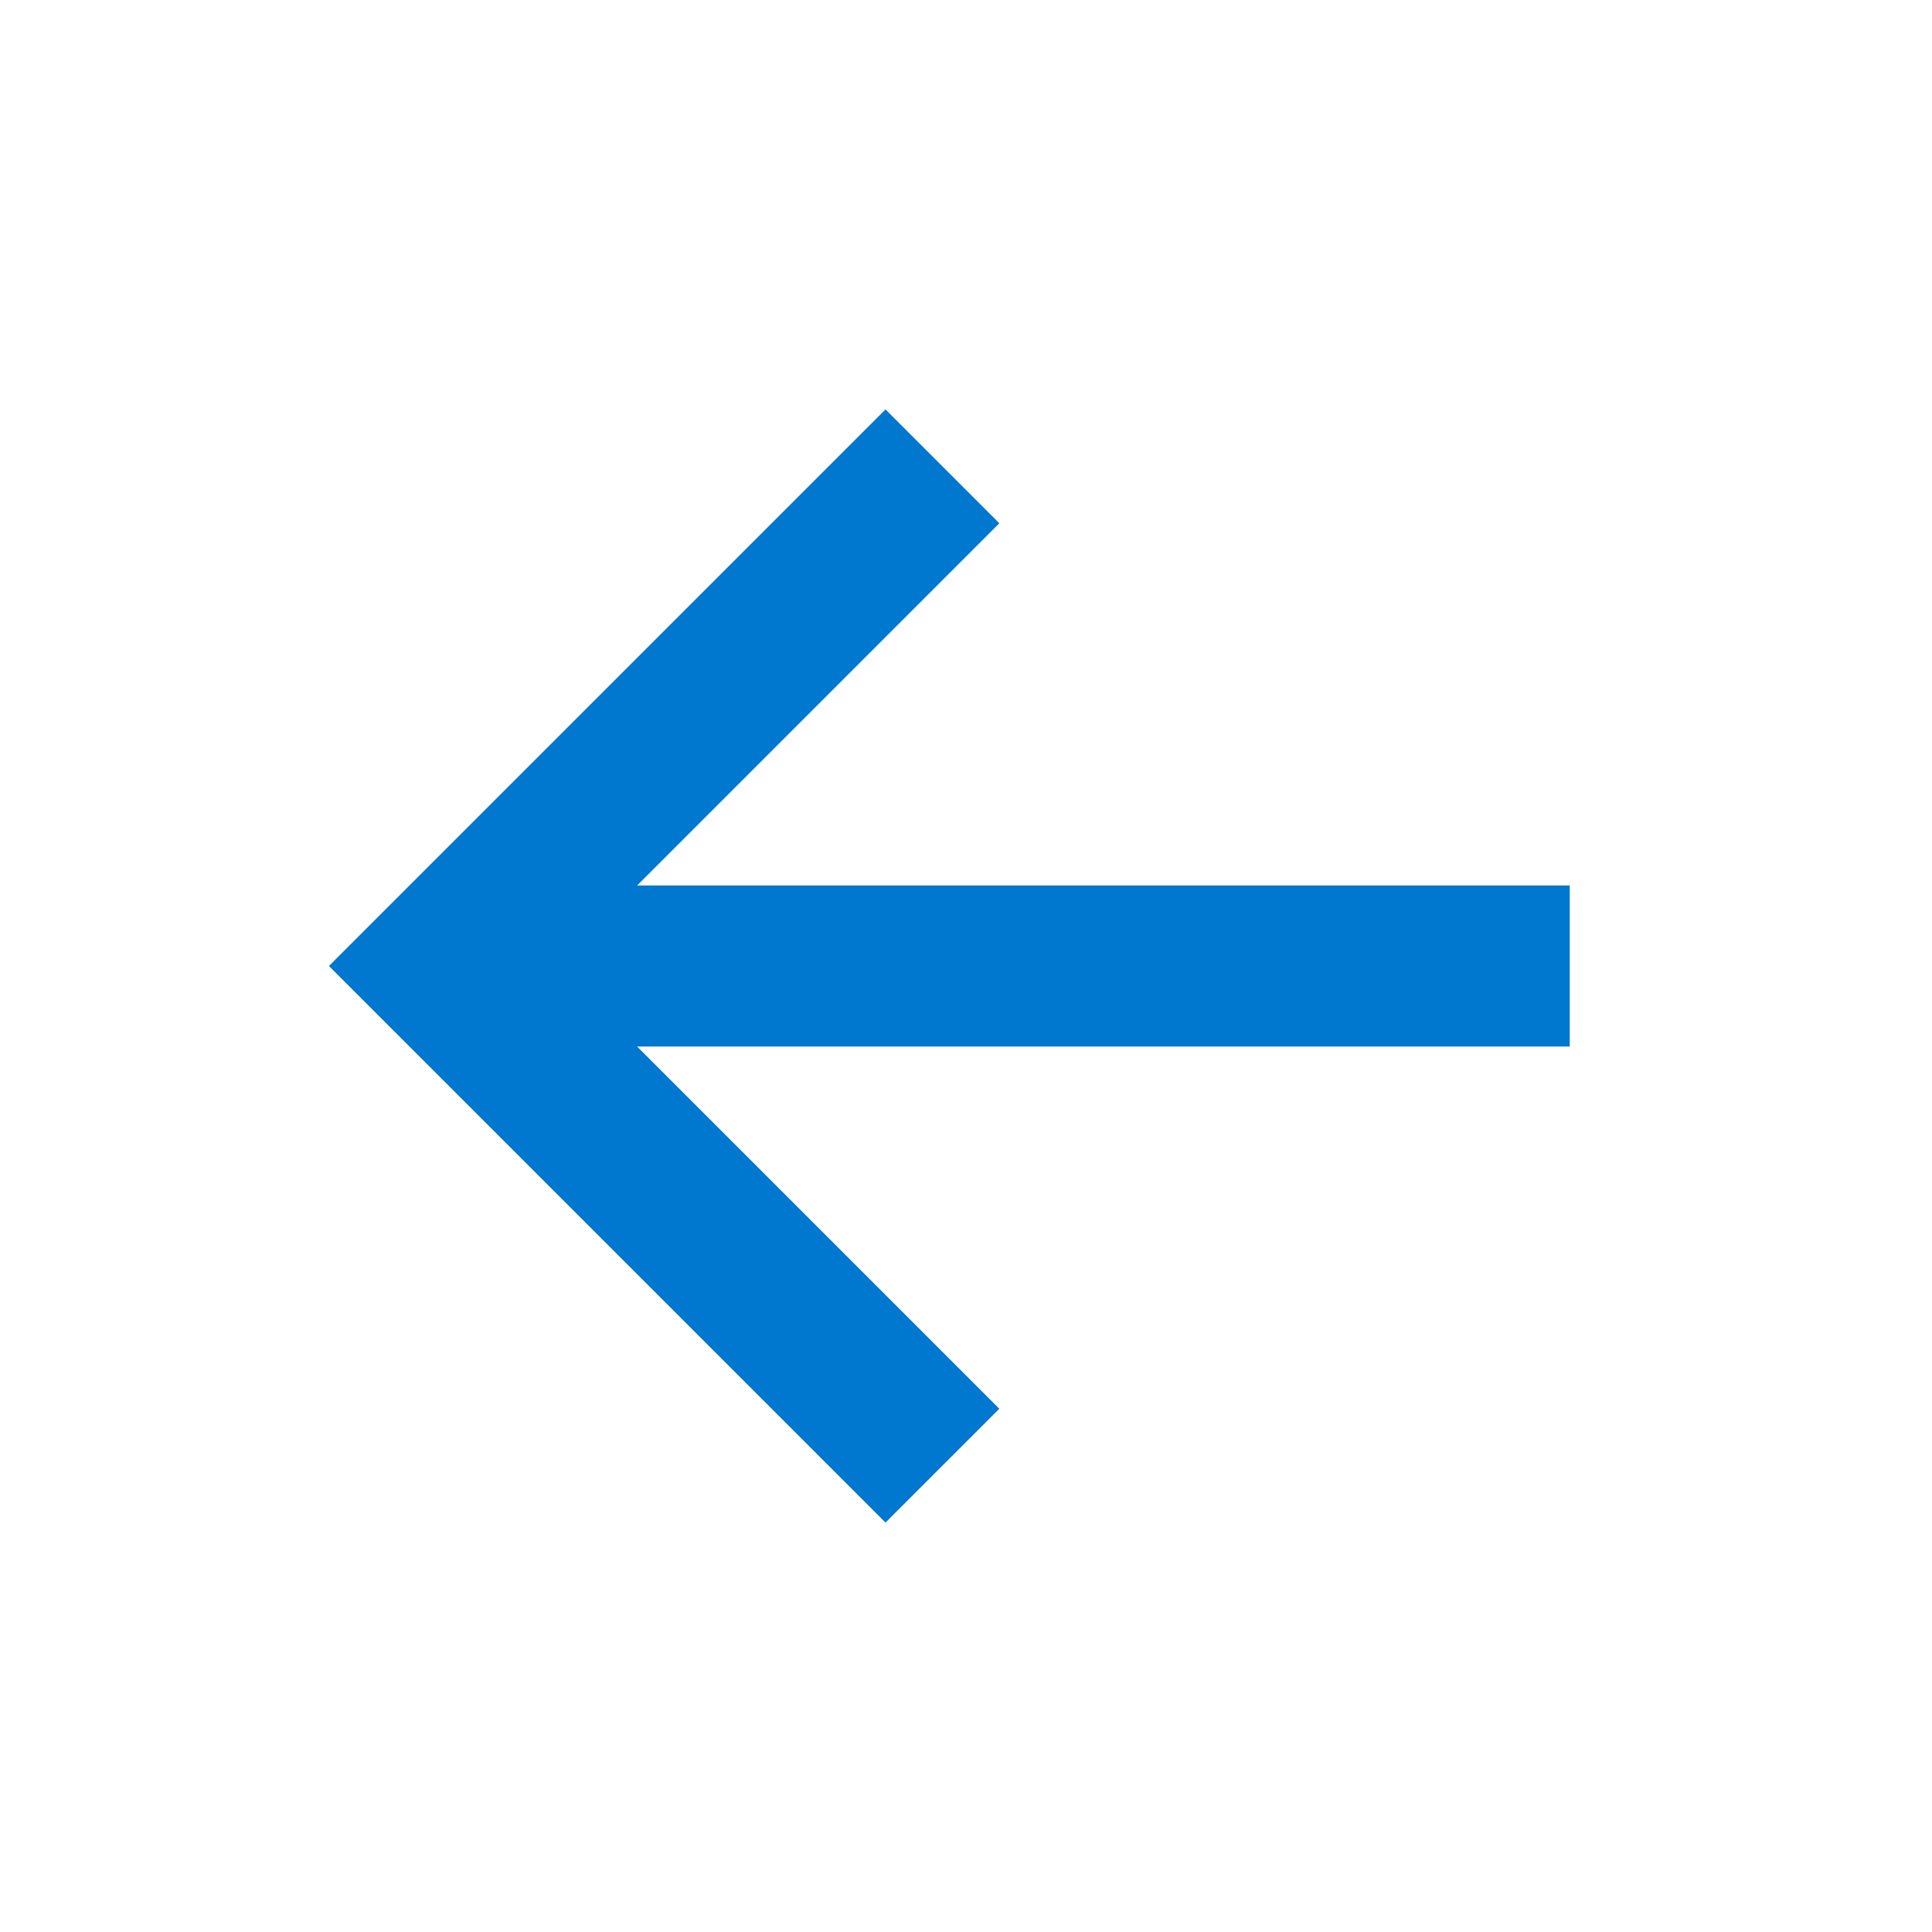
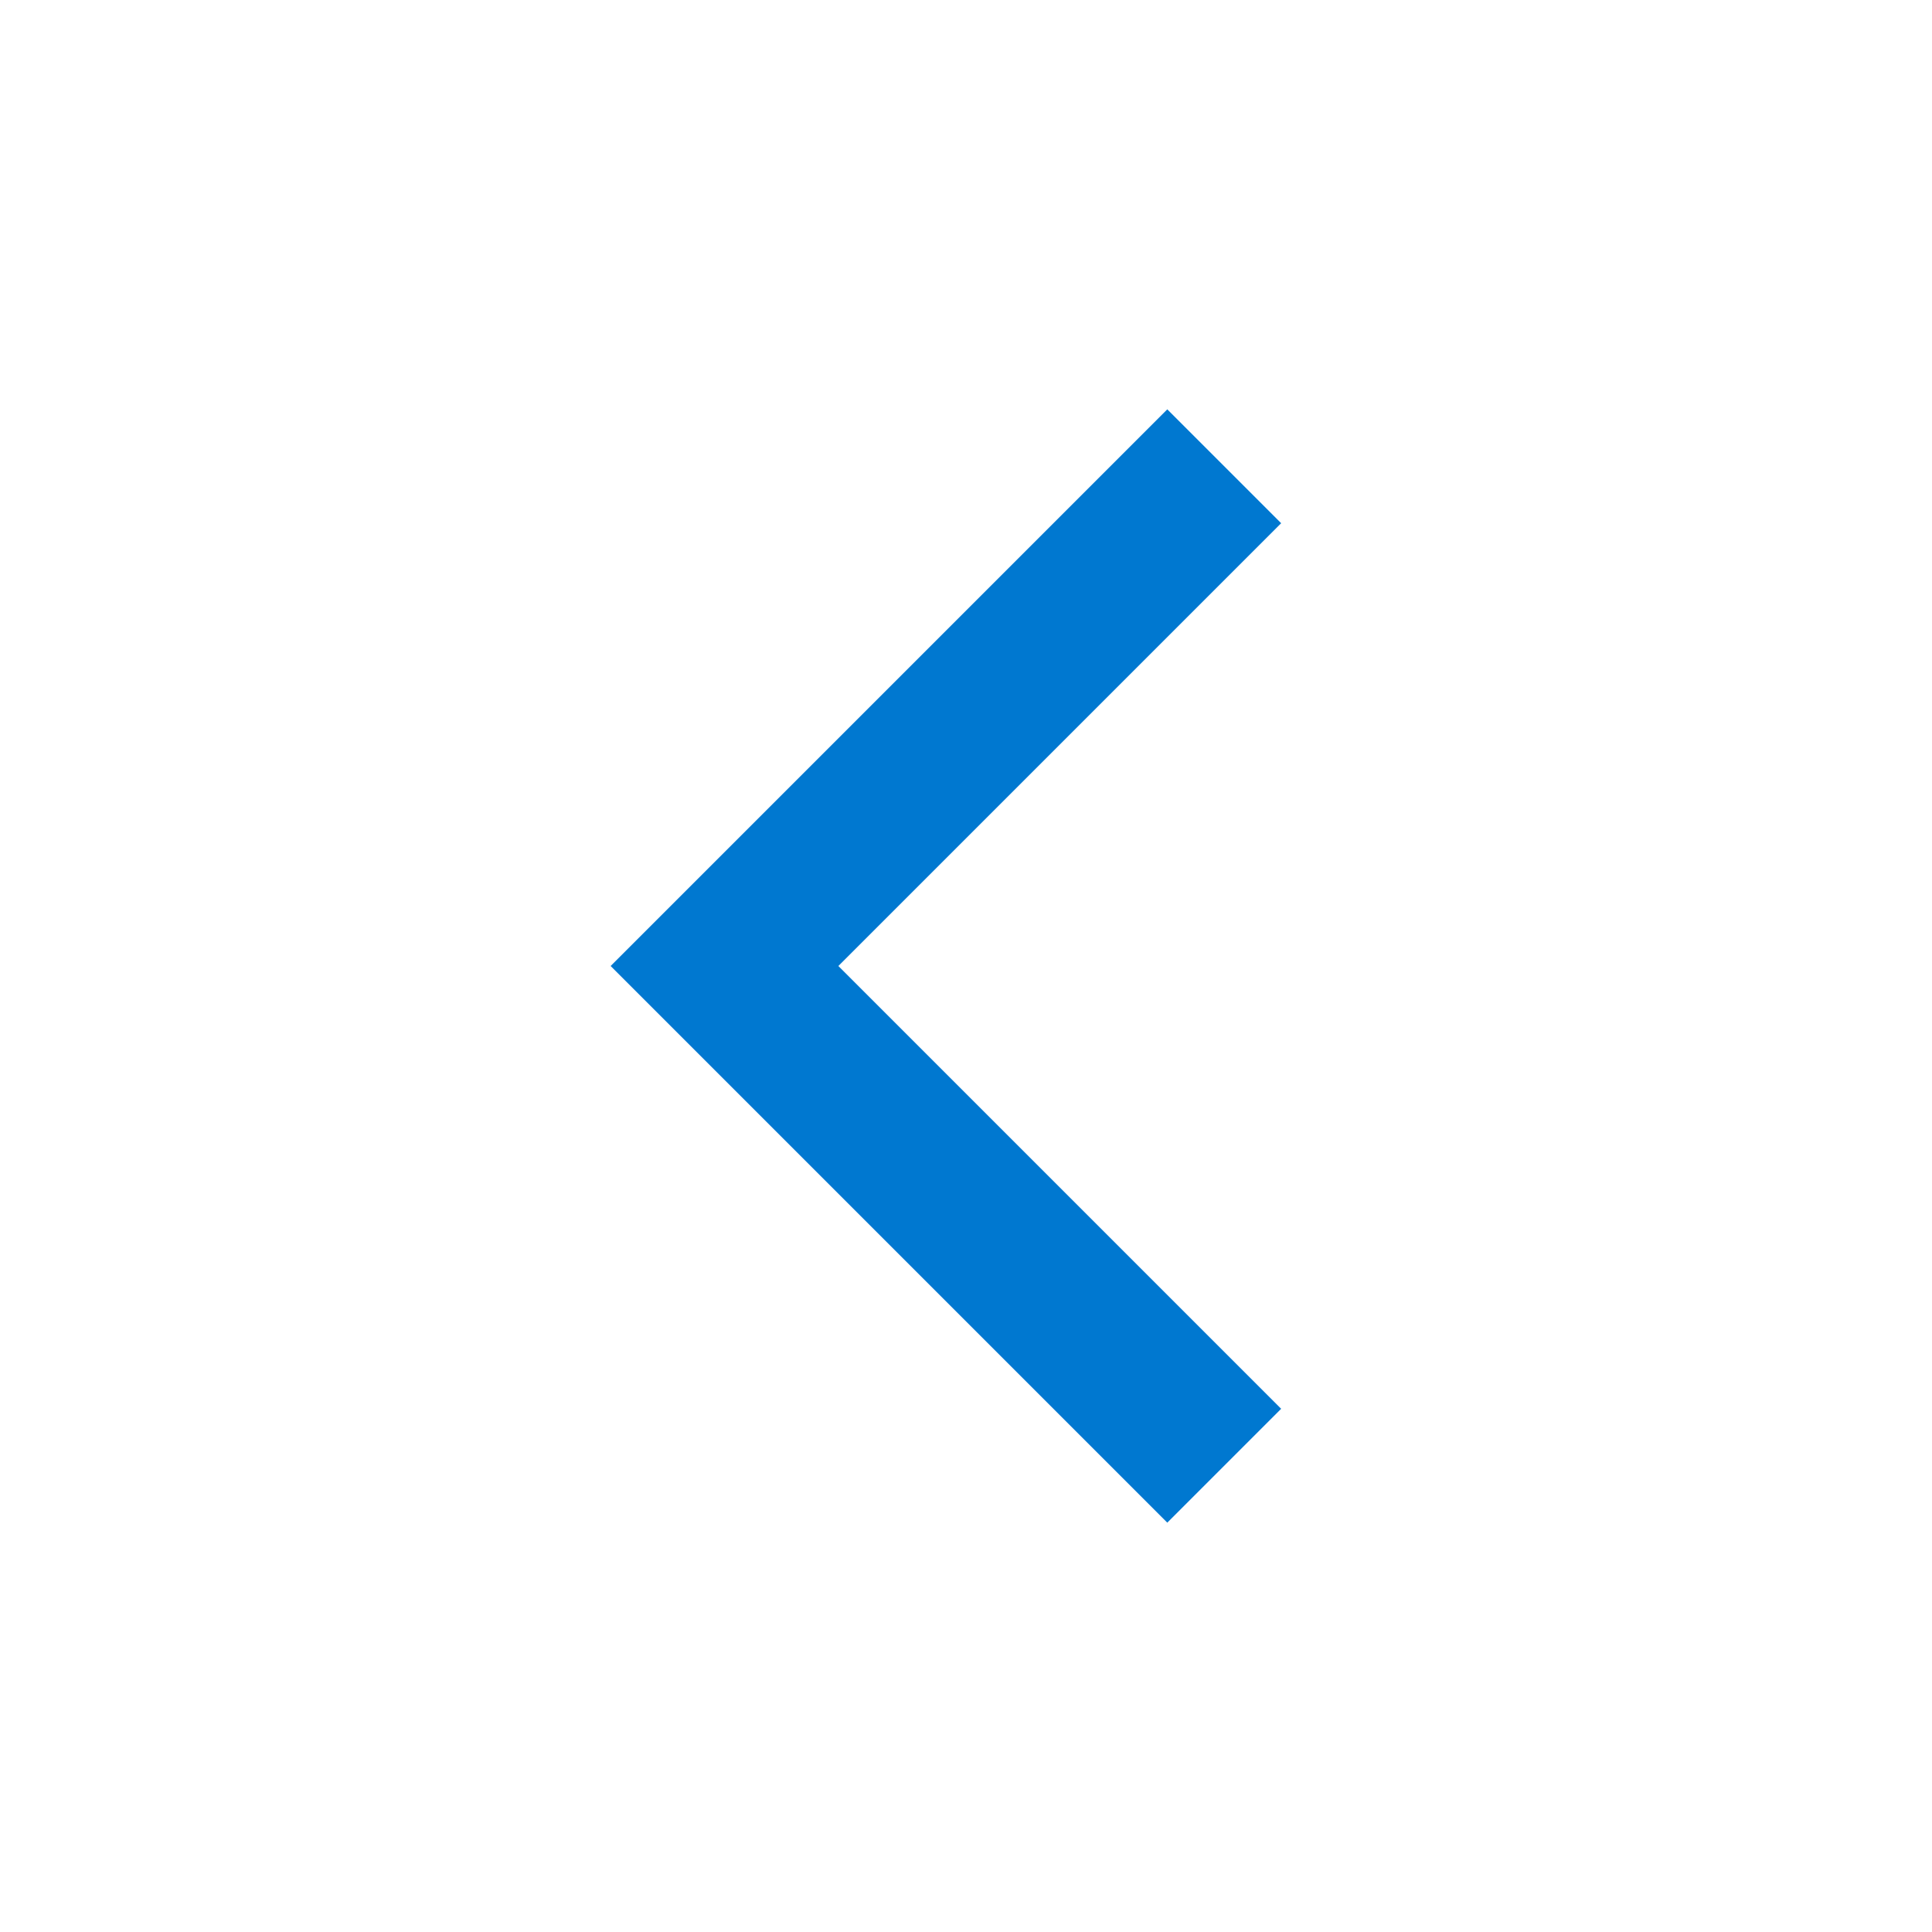
- <svg xmlns="http://www.w3.org/2000/svg" t="1745691852588" class="icon" viewBox="0 0 1024 1024" version="1.1" p-id="79547" width="200" height="200">
-   <path d="M832 554.667H337.664l192 192L469.333 806.997 174.336 512 469.333 217.003 529.664 277.333l-192 192H832v85.333z" p-id="79548" fill="#0078d0" />
+ <svg xmlns="http://www.w3.org/2000/svg" t="1749187393564" class="icon" viewBox="0 0 1024 1024" version="1.1" p-id="13888" width="200" height="200">
+   <path d="M679.04 746.688L444.352 512l234.688-234.688-60.352-60.352L323.648 512l295.04 295.04 60.352-60.352z" p-id="13889" fill="#0078d0" />
</svg>
